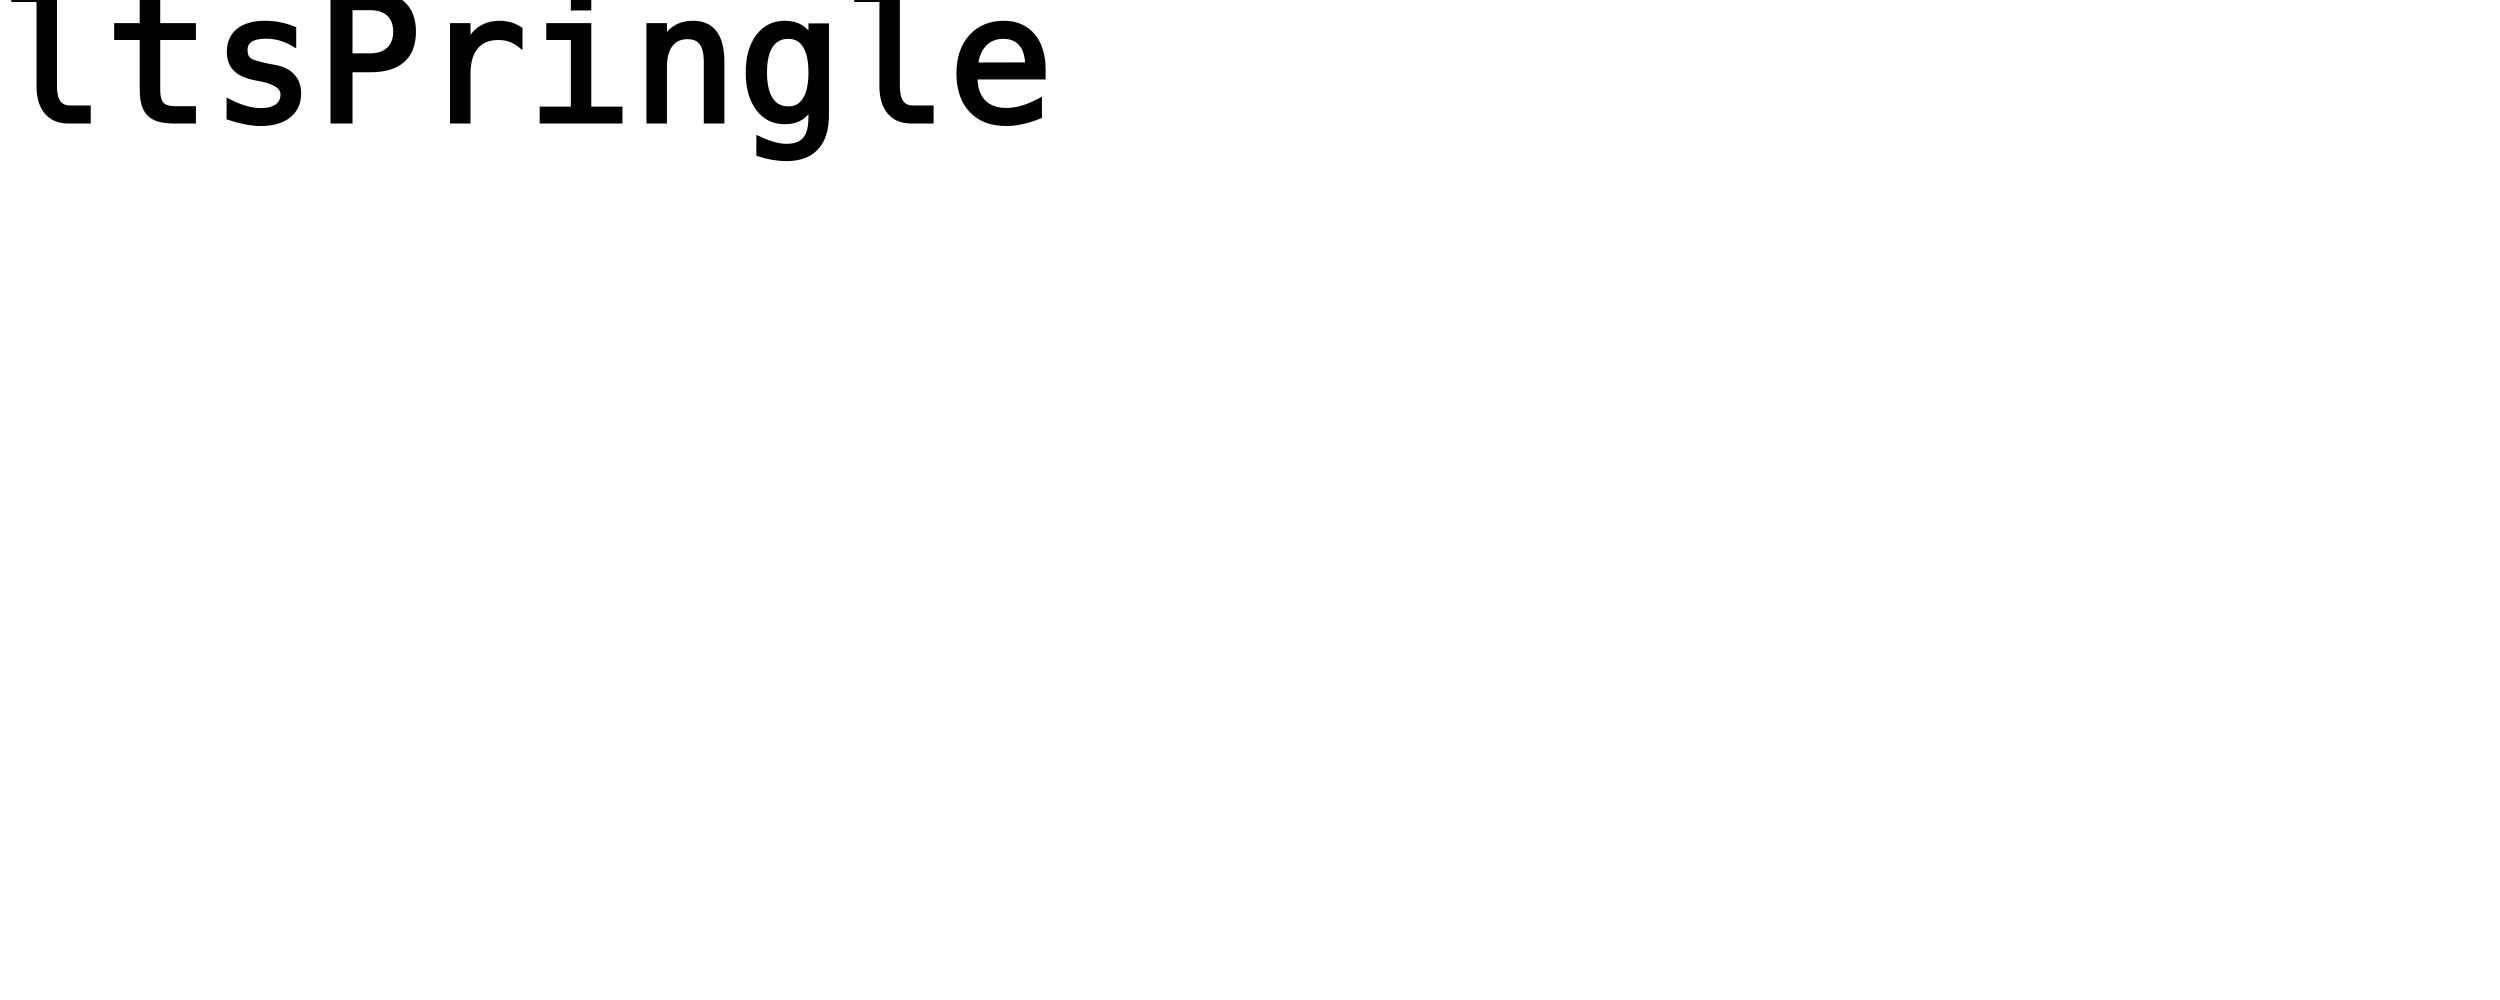
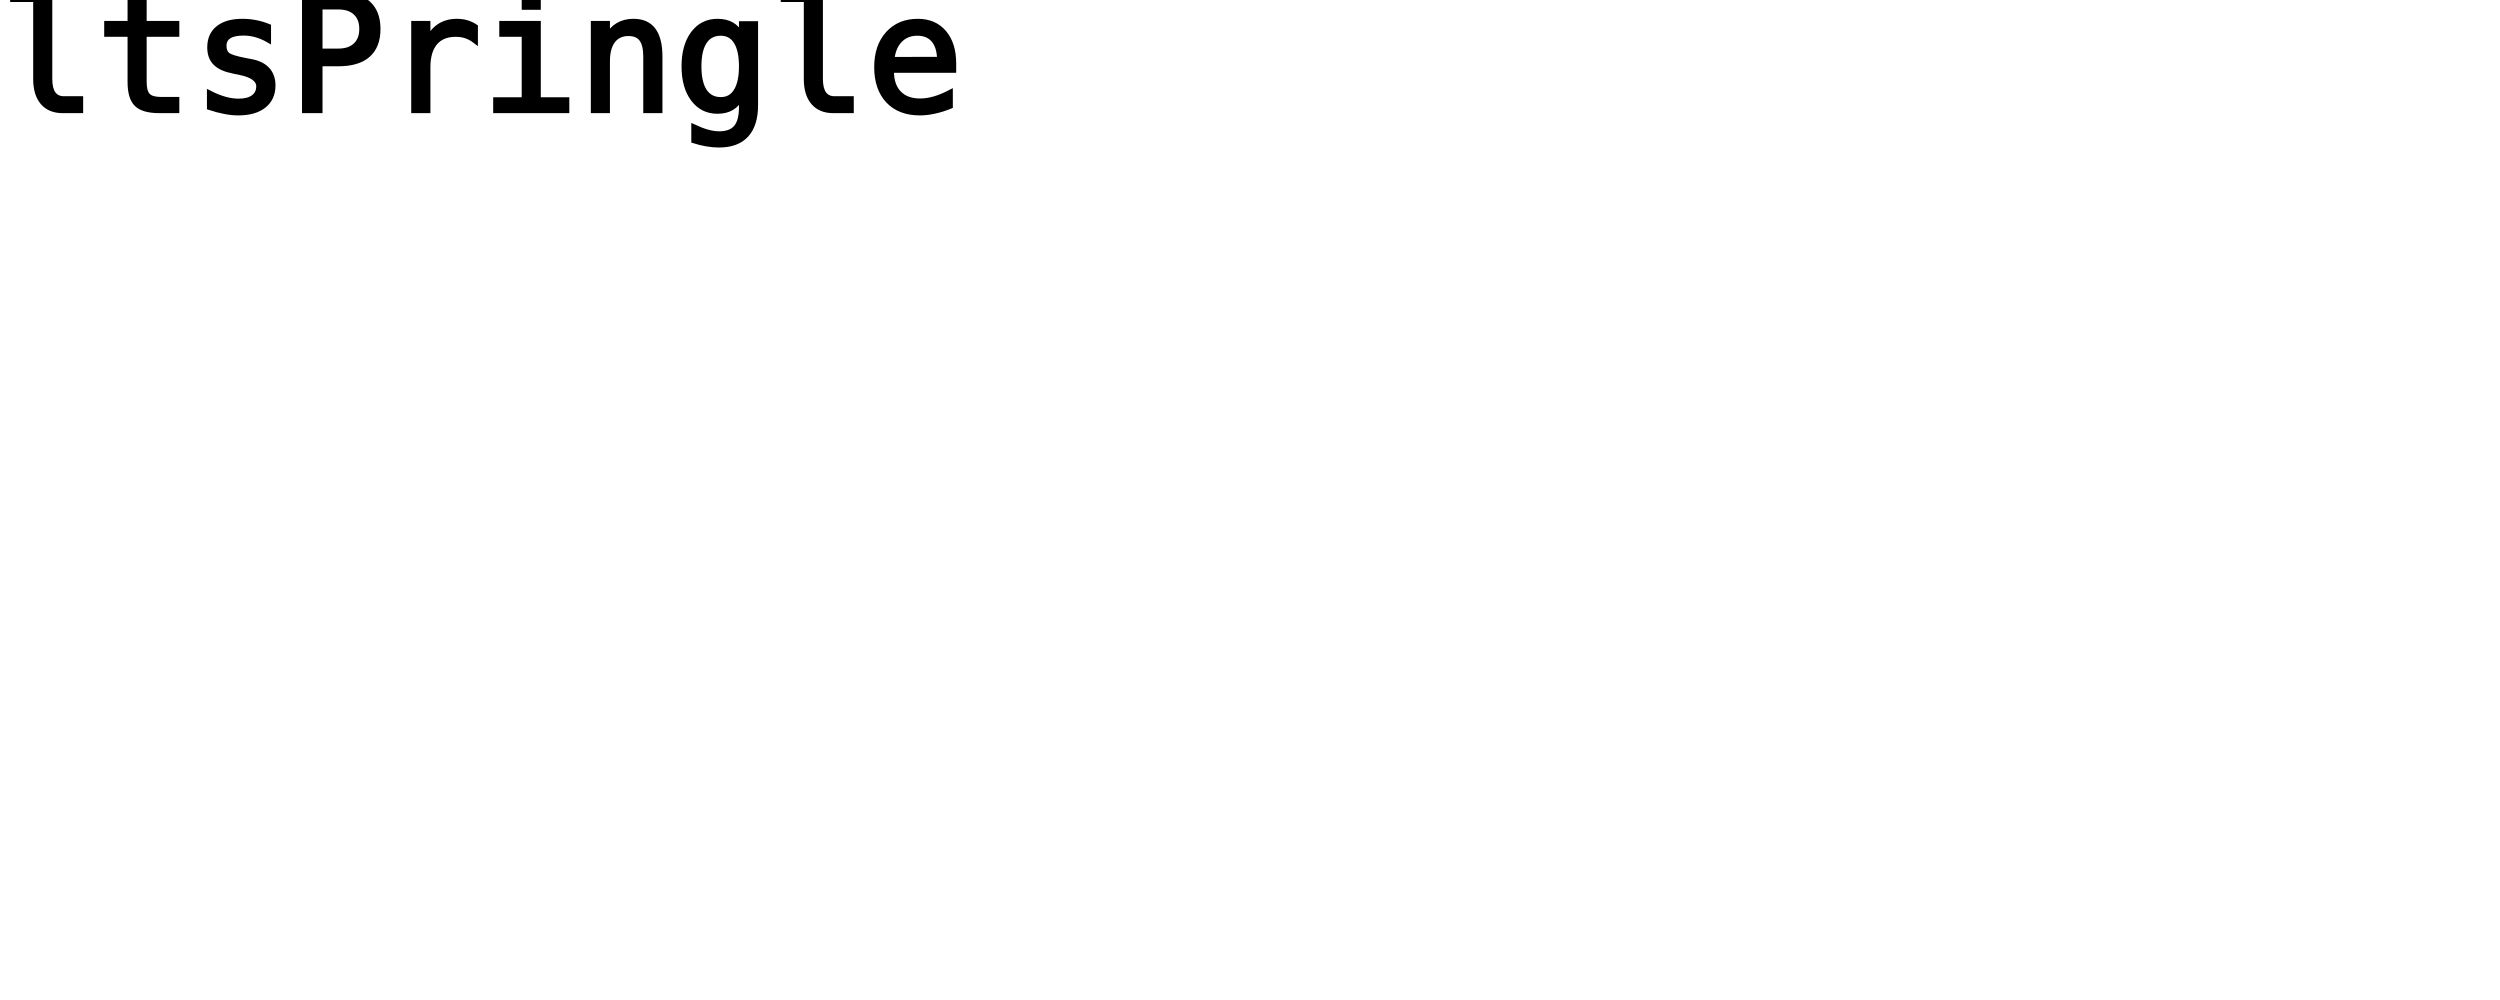
<svg xmlns="http://www.w3.org/2000/svg" width="500" height="200" viewBox="0 0 500 200">
  <g id="svgGroup" stroke-linecap="round" fill-rule="evenodd" font-size="9pt" stroke="#000" stroke-width="0.25mm" fill="#000" style="stroke:#000;stroke-width:0.25mm;fill:#000">
-     <text x="0" y="0" font-family="Consolas" font-size="35" fill="black" dominant-baseline="hanging">ltsPringle</text>
+     <text x="0" y="0" font-family="Consolas" font-size="32" fill="black" dominant-baseline="hanging">ltsPringle</text>
  </g>
</svg>
